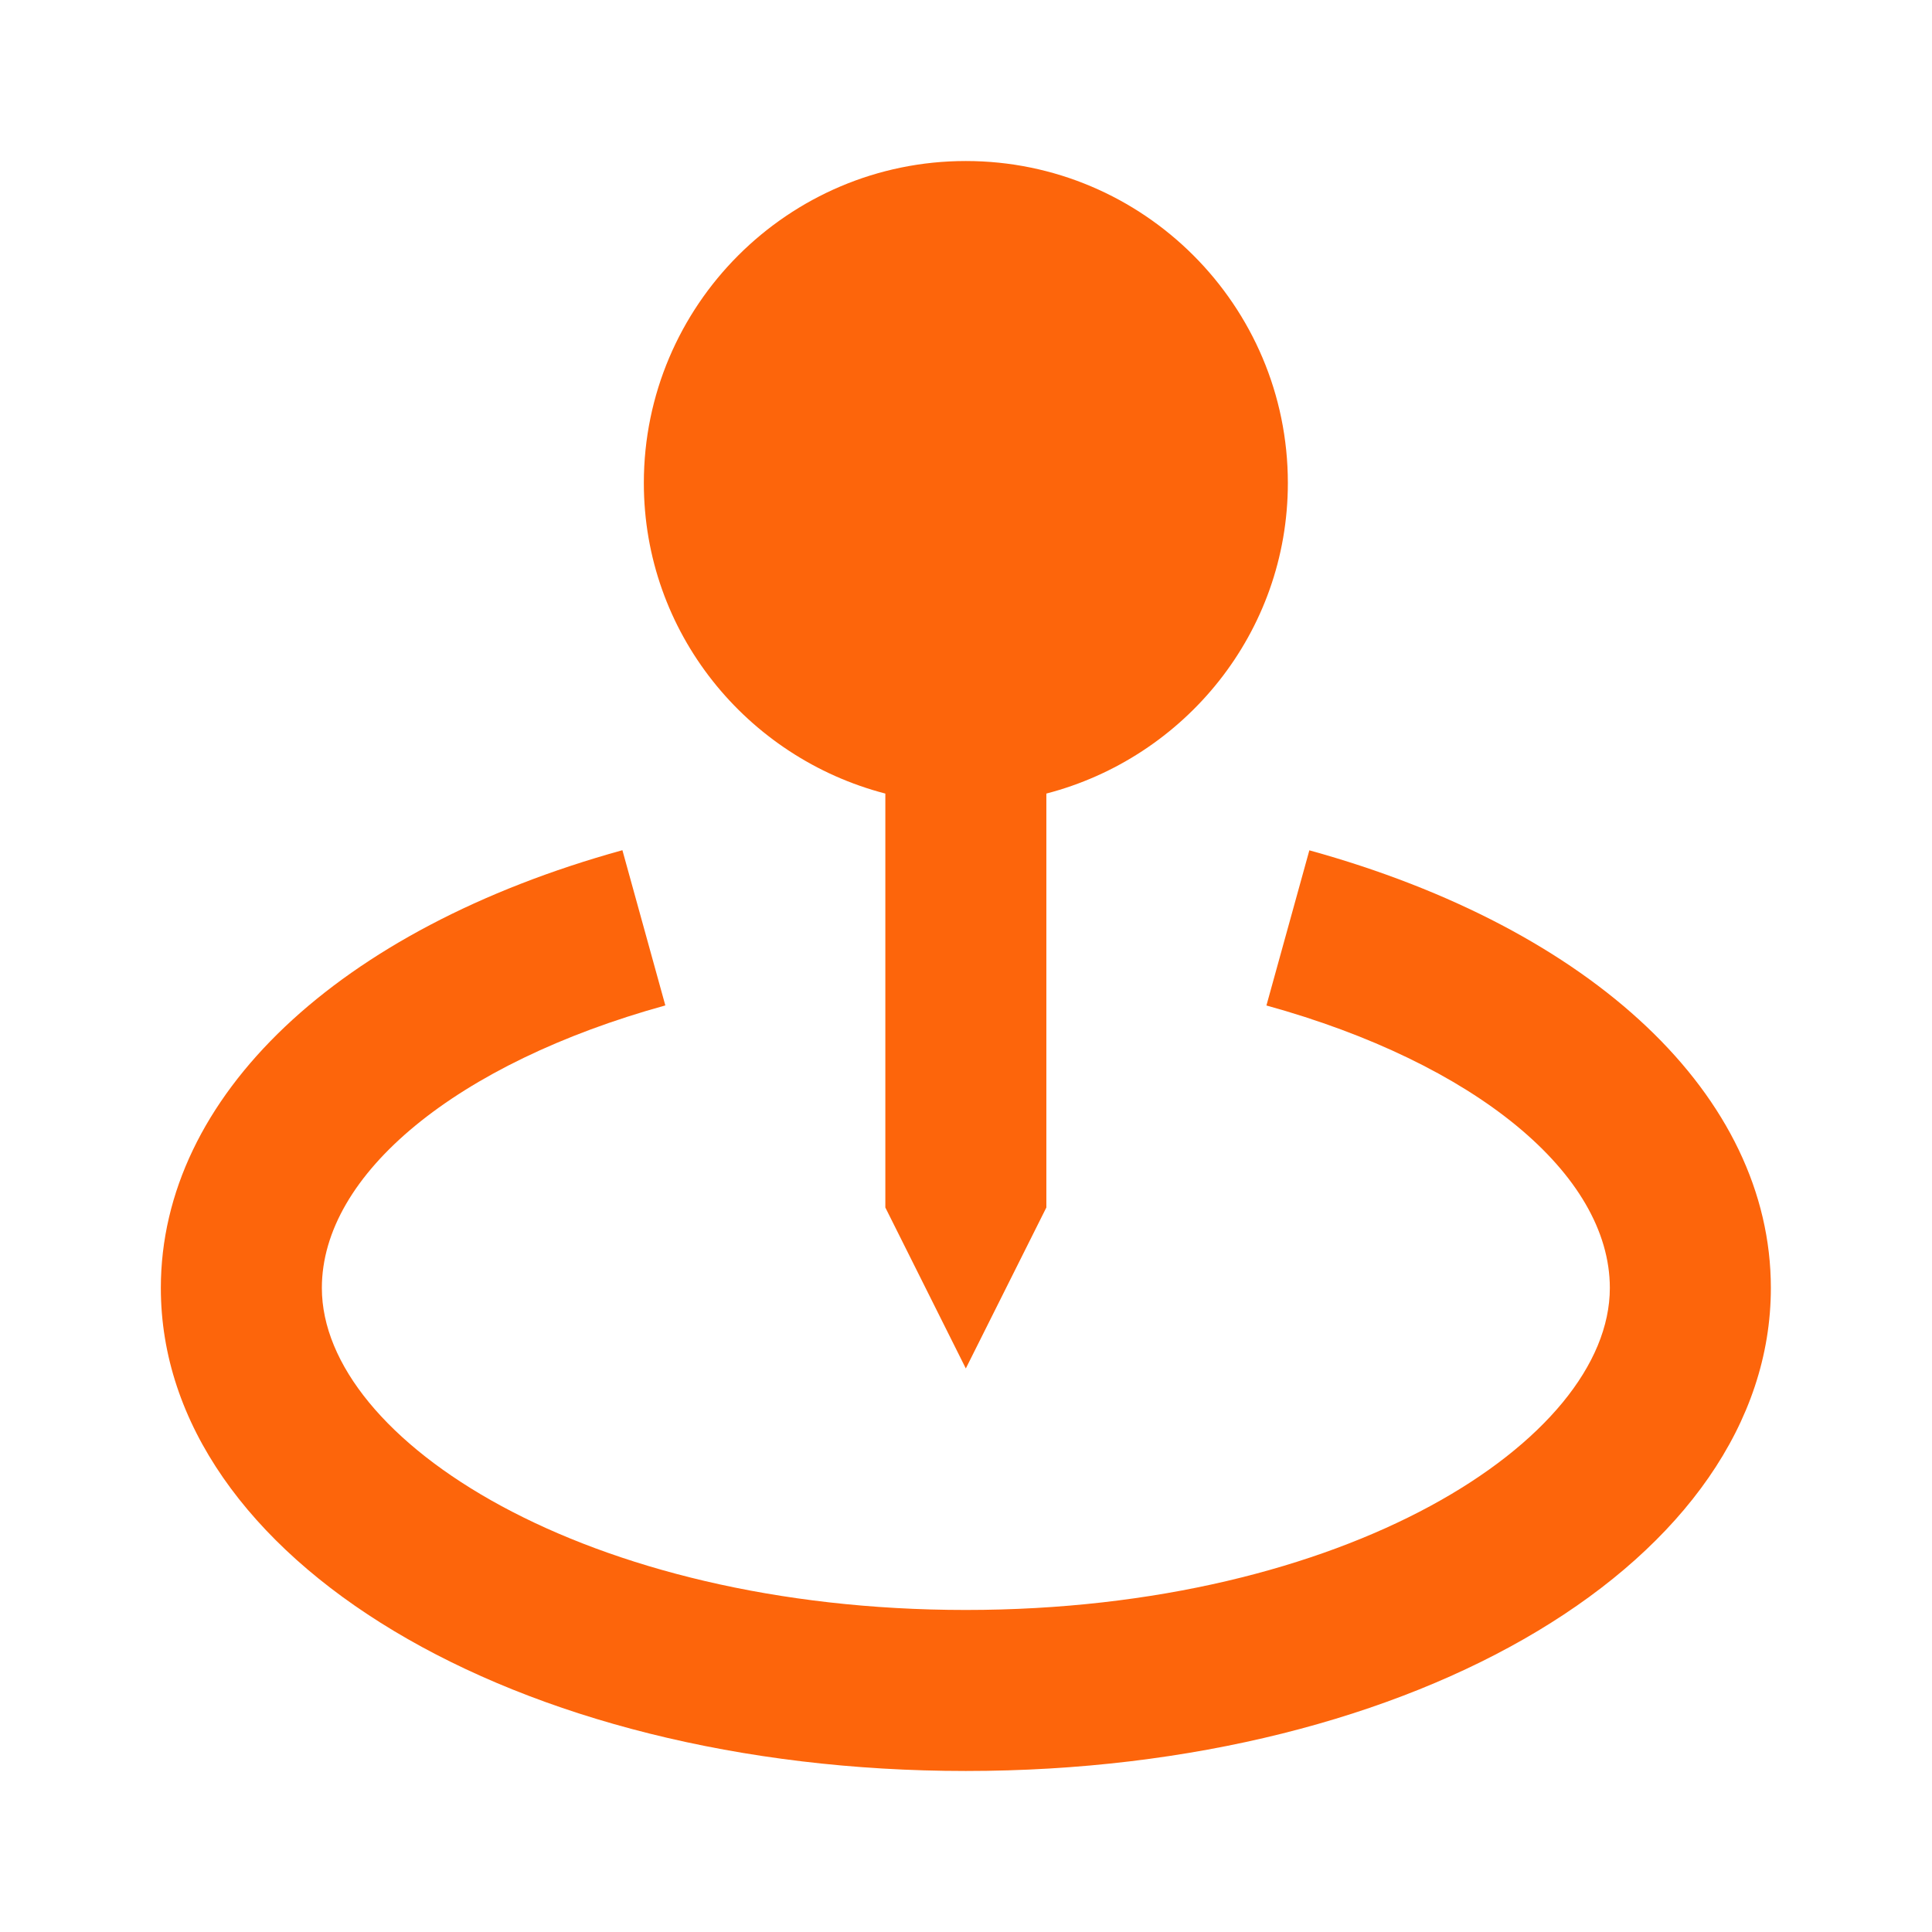
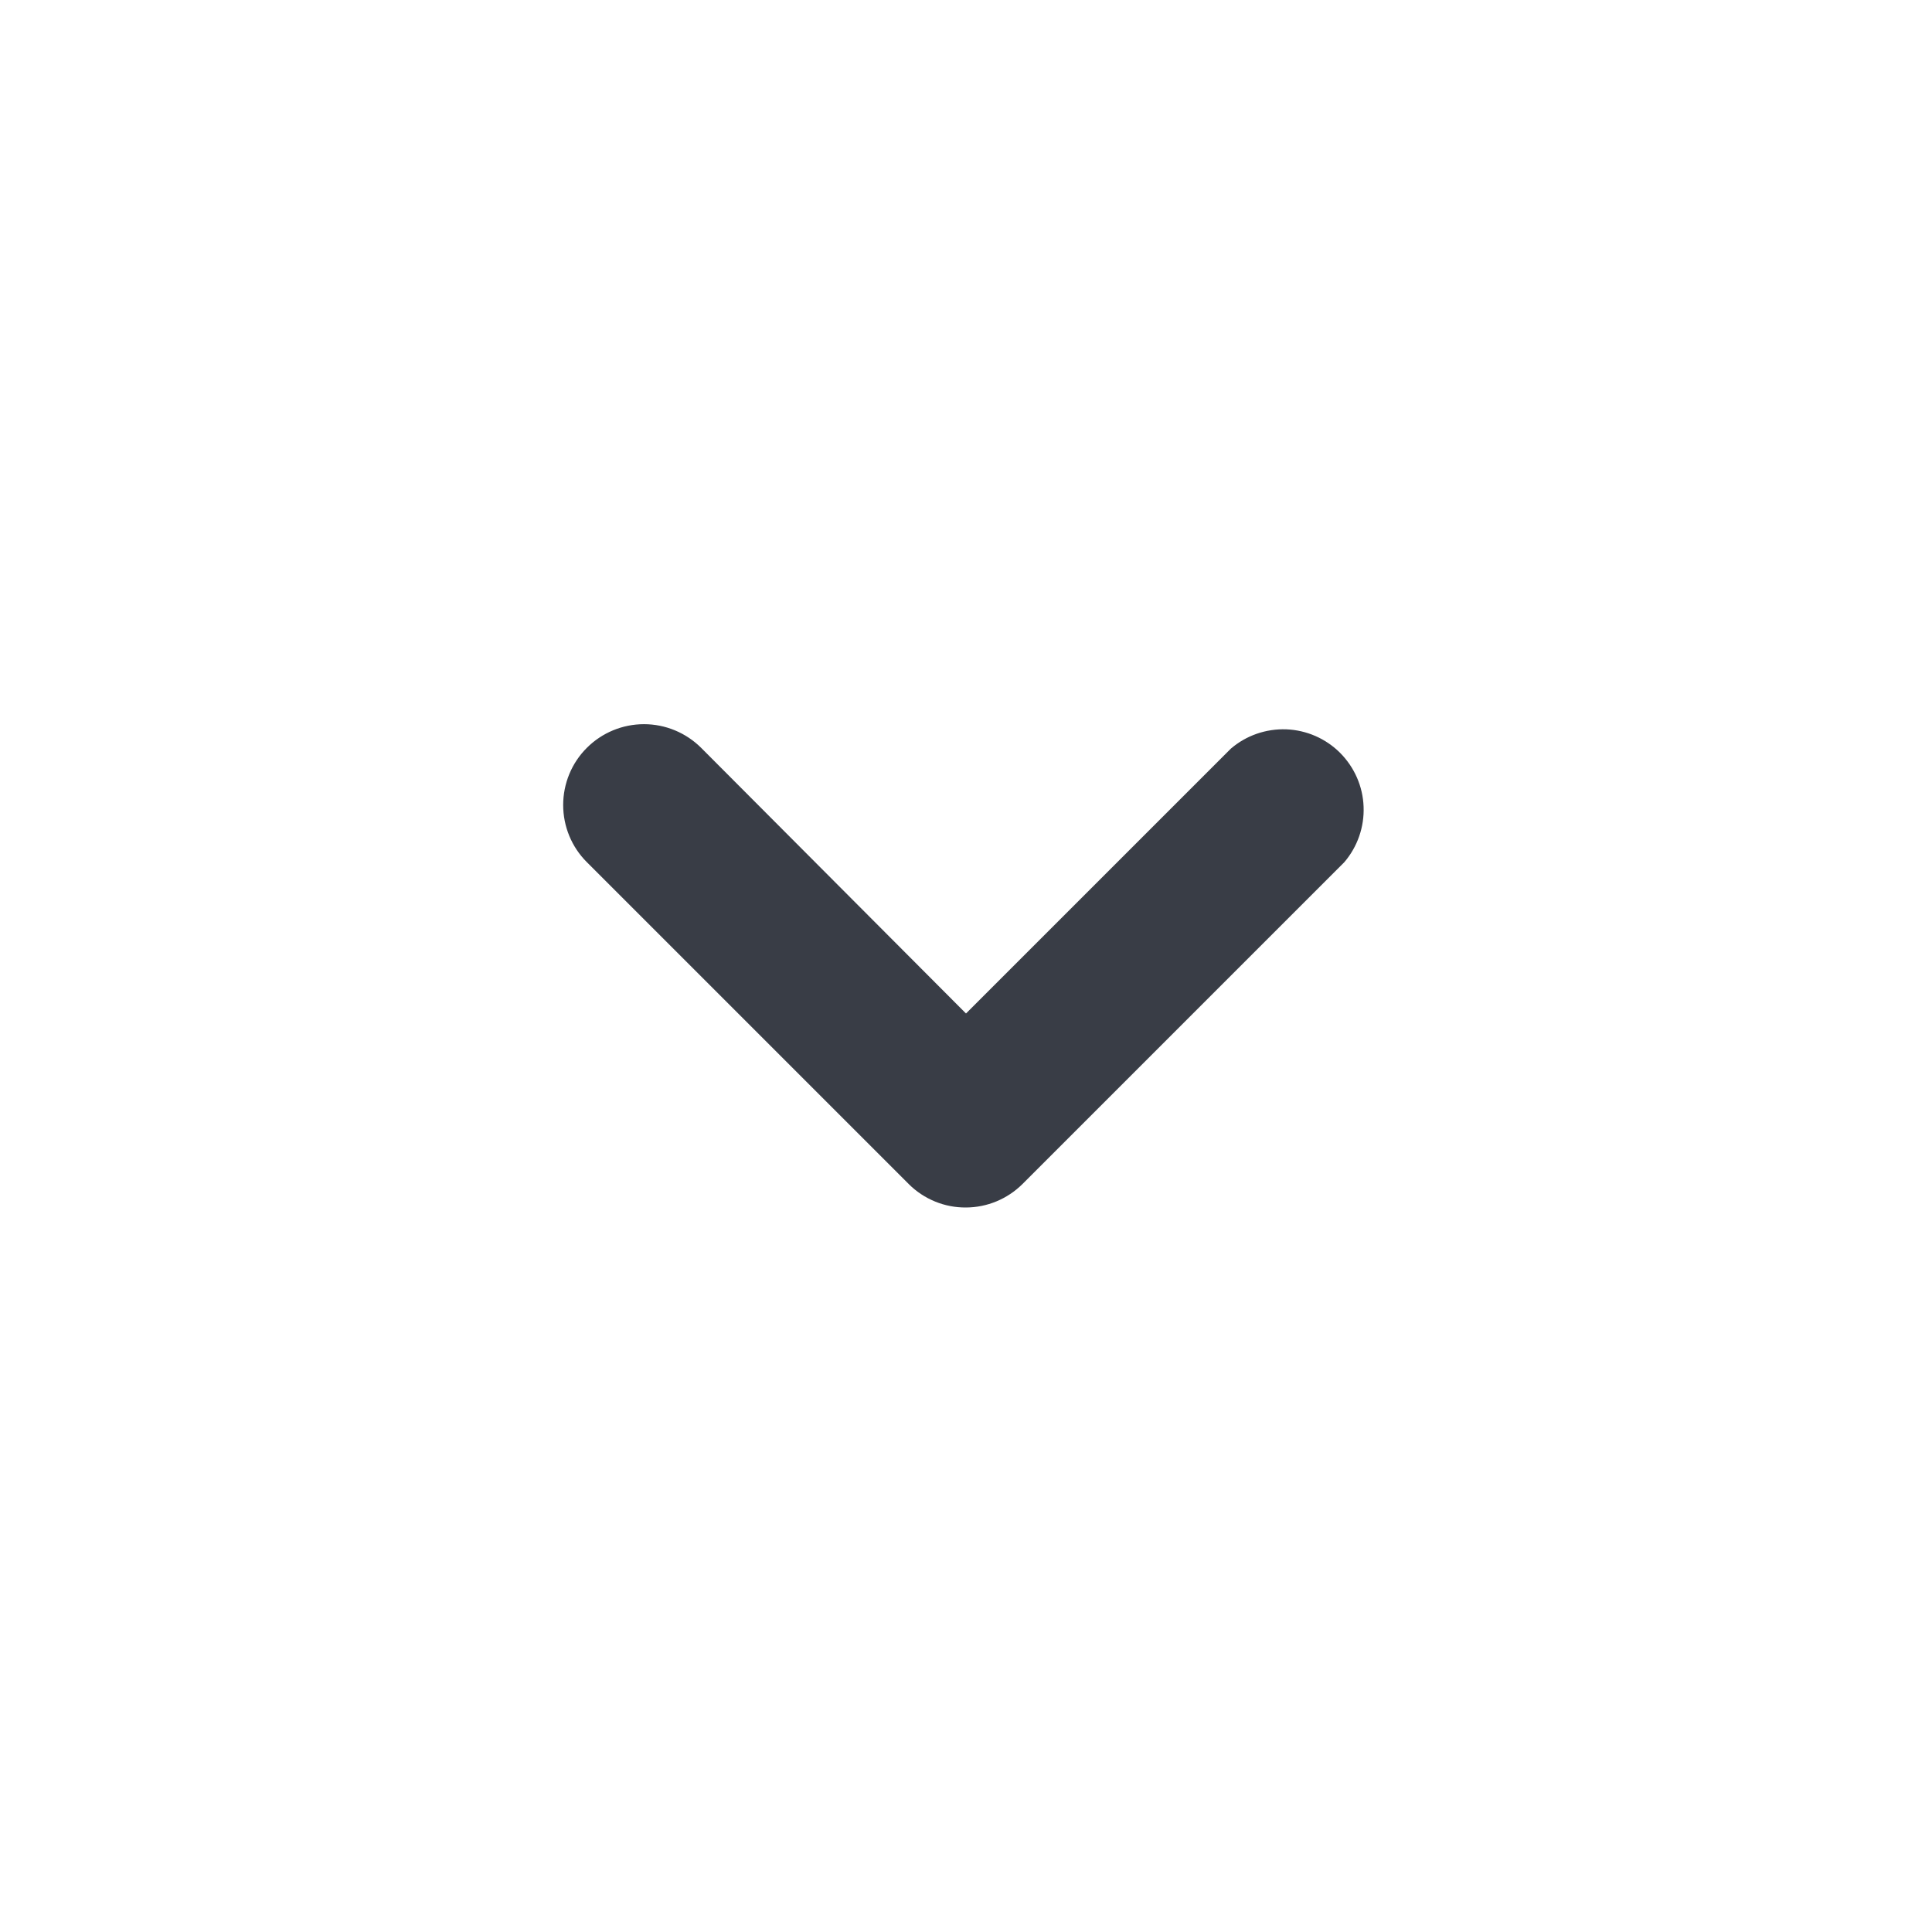
- <svg xmlns="http://www.w3.org/2000/svg" width="32" height="32" viewBox="0 0 32 32" fill="none">
-   <path d="M15.997 22.666L17.331 20V13.144C19.625 12.548 21.331 10.477 21.331 8C21.331 5.059 18.939 2.667 15.997 2.667C13.056 2.667 10.664 5.059 10.664 8C10.664 10.477 12.369 12.548 14.664 13.144V20L15.997 22.666Z" fill="#FD650B" />
-   <path d="M21.687 14.084L20.976 16.654C24.431 17.609 26.664 19.445 26.664 21.333C26.664 23.856 22.284 26.666 15.997 26.666C9.711 26.666 5.331 23.856 5.331 21.333C5.331 19.445 7.564 17.609 11.02 16.653L10.309 14.082C5.593 15.386 2.664 18.164 2.664 21.333C2.664 25.819 8.521 29.333 15.997 29.333C23.473 29.333 29.331 25.819 29.331 21.333C29.331 18.164 26.401 15.386 21.687 14.084Z" fill="#FD650B" />
+ <svg xmlns="http://www.w3.org/2000/svg" width="24" height="24" viewBox="0 0 24 24" fill="none">
+   <path d="M12 15C11.868 15.001 11.738 14.976 11.616 14.926C11.494 14.876 11.383 14.803 11.29 14.71L7.29 10.71C7.101 10.522 6.996 10.266 6.996 10C6.996 9.734 7.101 9.478 7.29 9.29C7.478 9.102 7.733 8.996 8 8.996C8.266 8.996 8.521 9.102 8.71 9.29L12 12.59L15.29 9.3C15.481 9.136 15.727 9.051 15.979 9.06C16.23 9.07 16.469 9.174 16.647 9.352C16.825 9.531 16.93 9.769 16.939 10.021C16.949 10.273 16.863 10.519 16.7 10.71L12.7 14.71C12.513 14.895 12.262 14.999 12 15Z" fill="#393D46" />
</svg>
